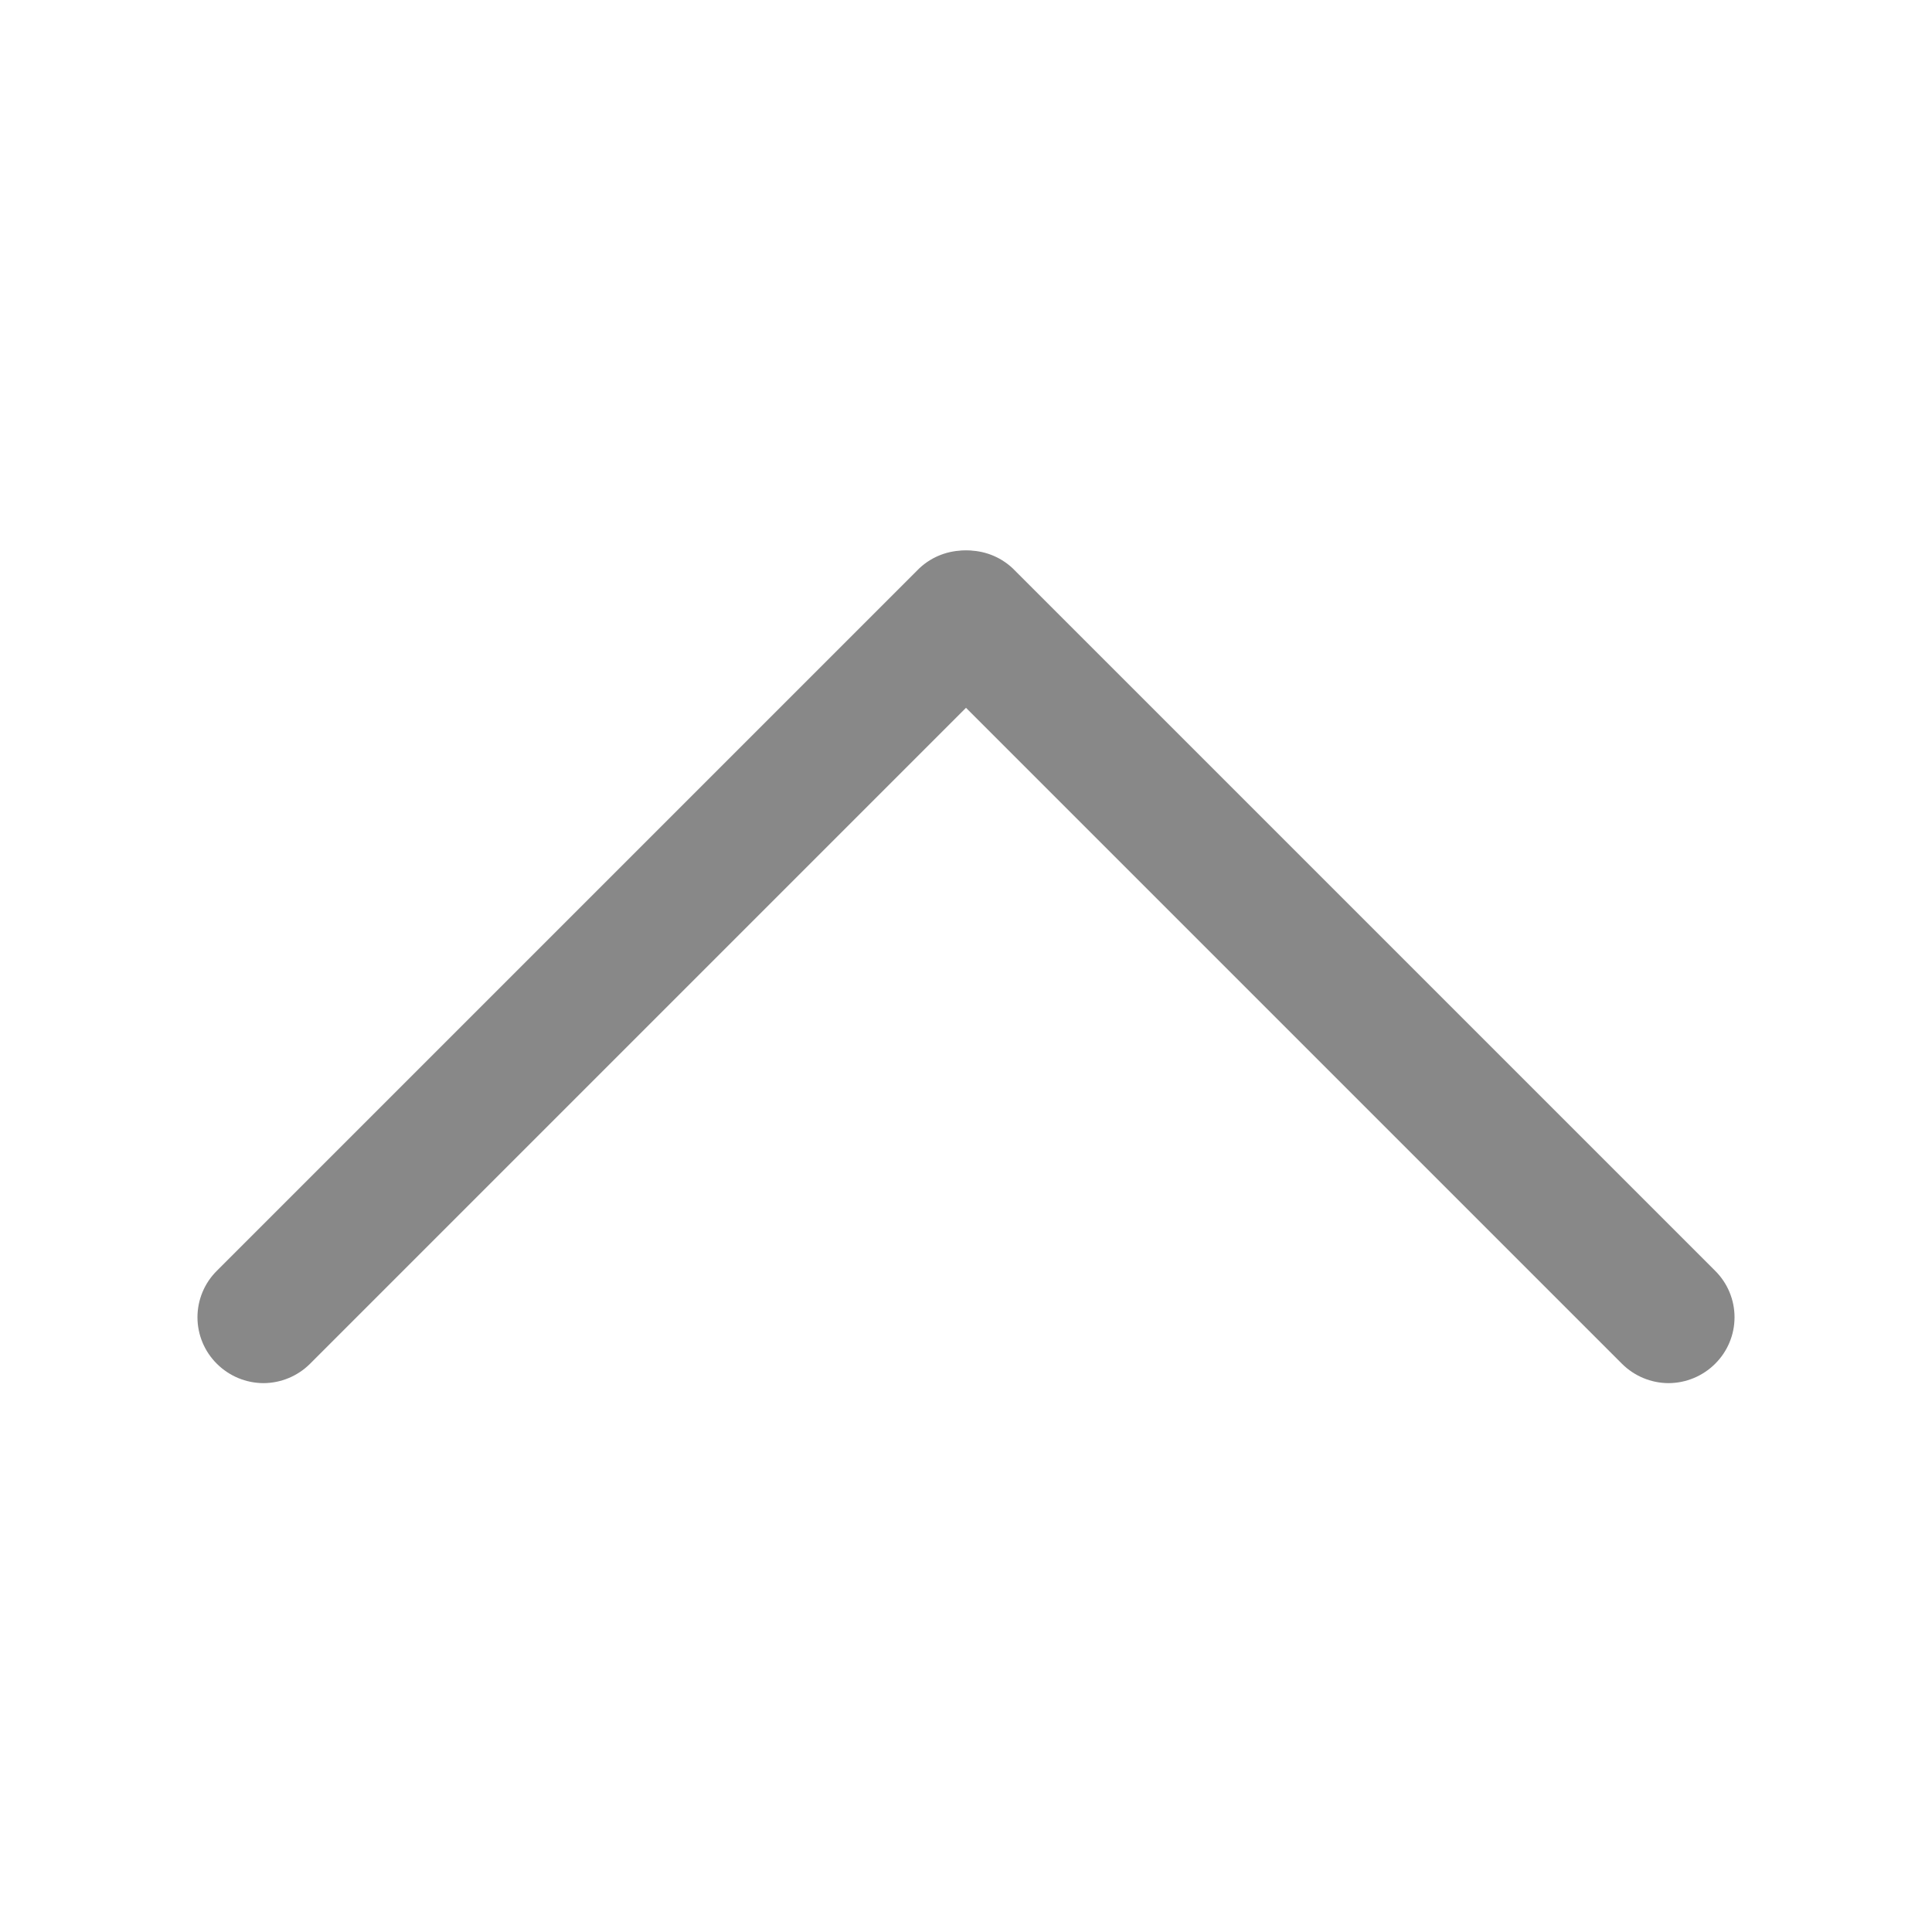
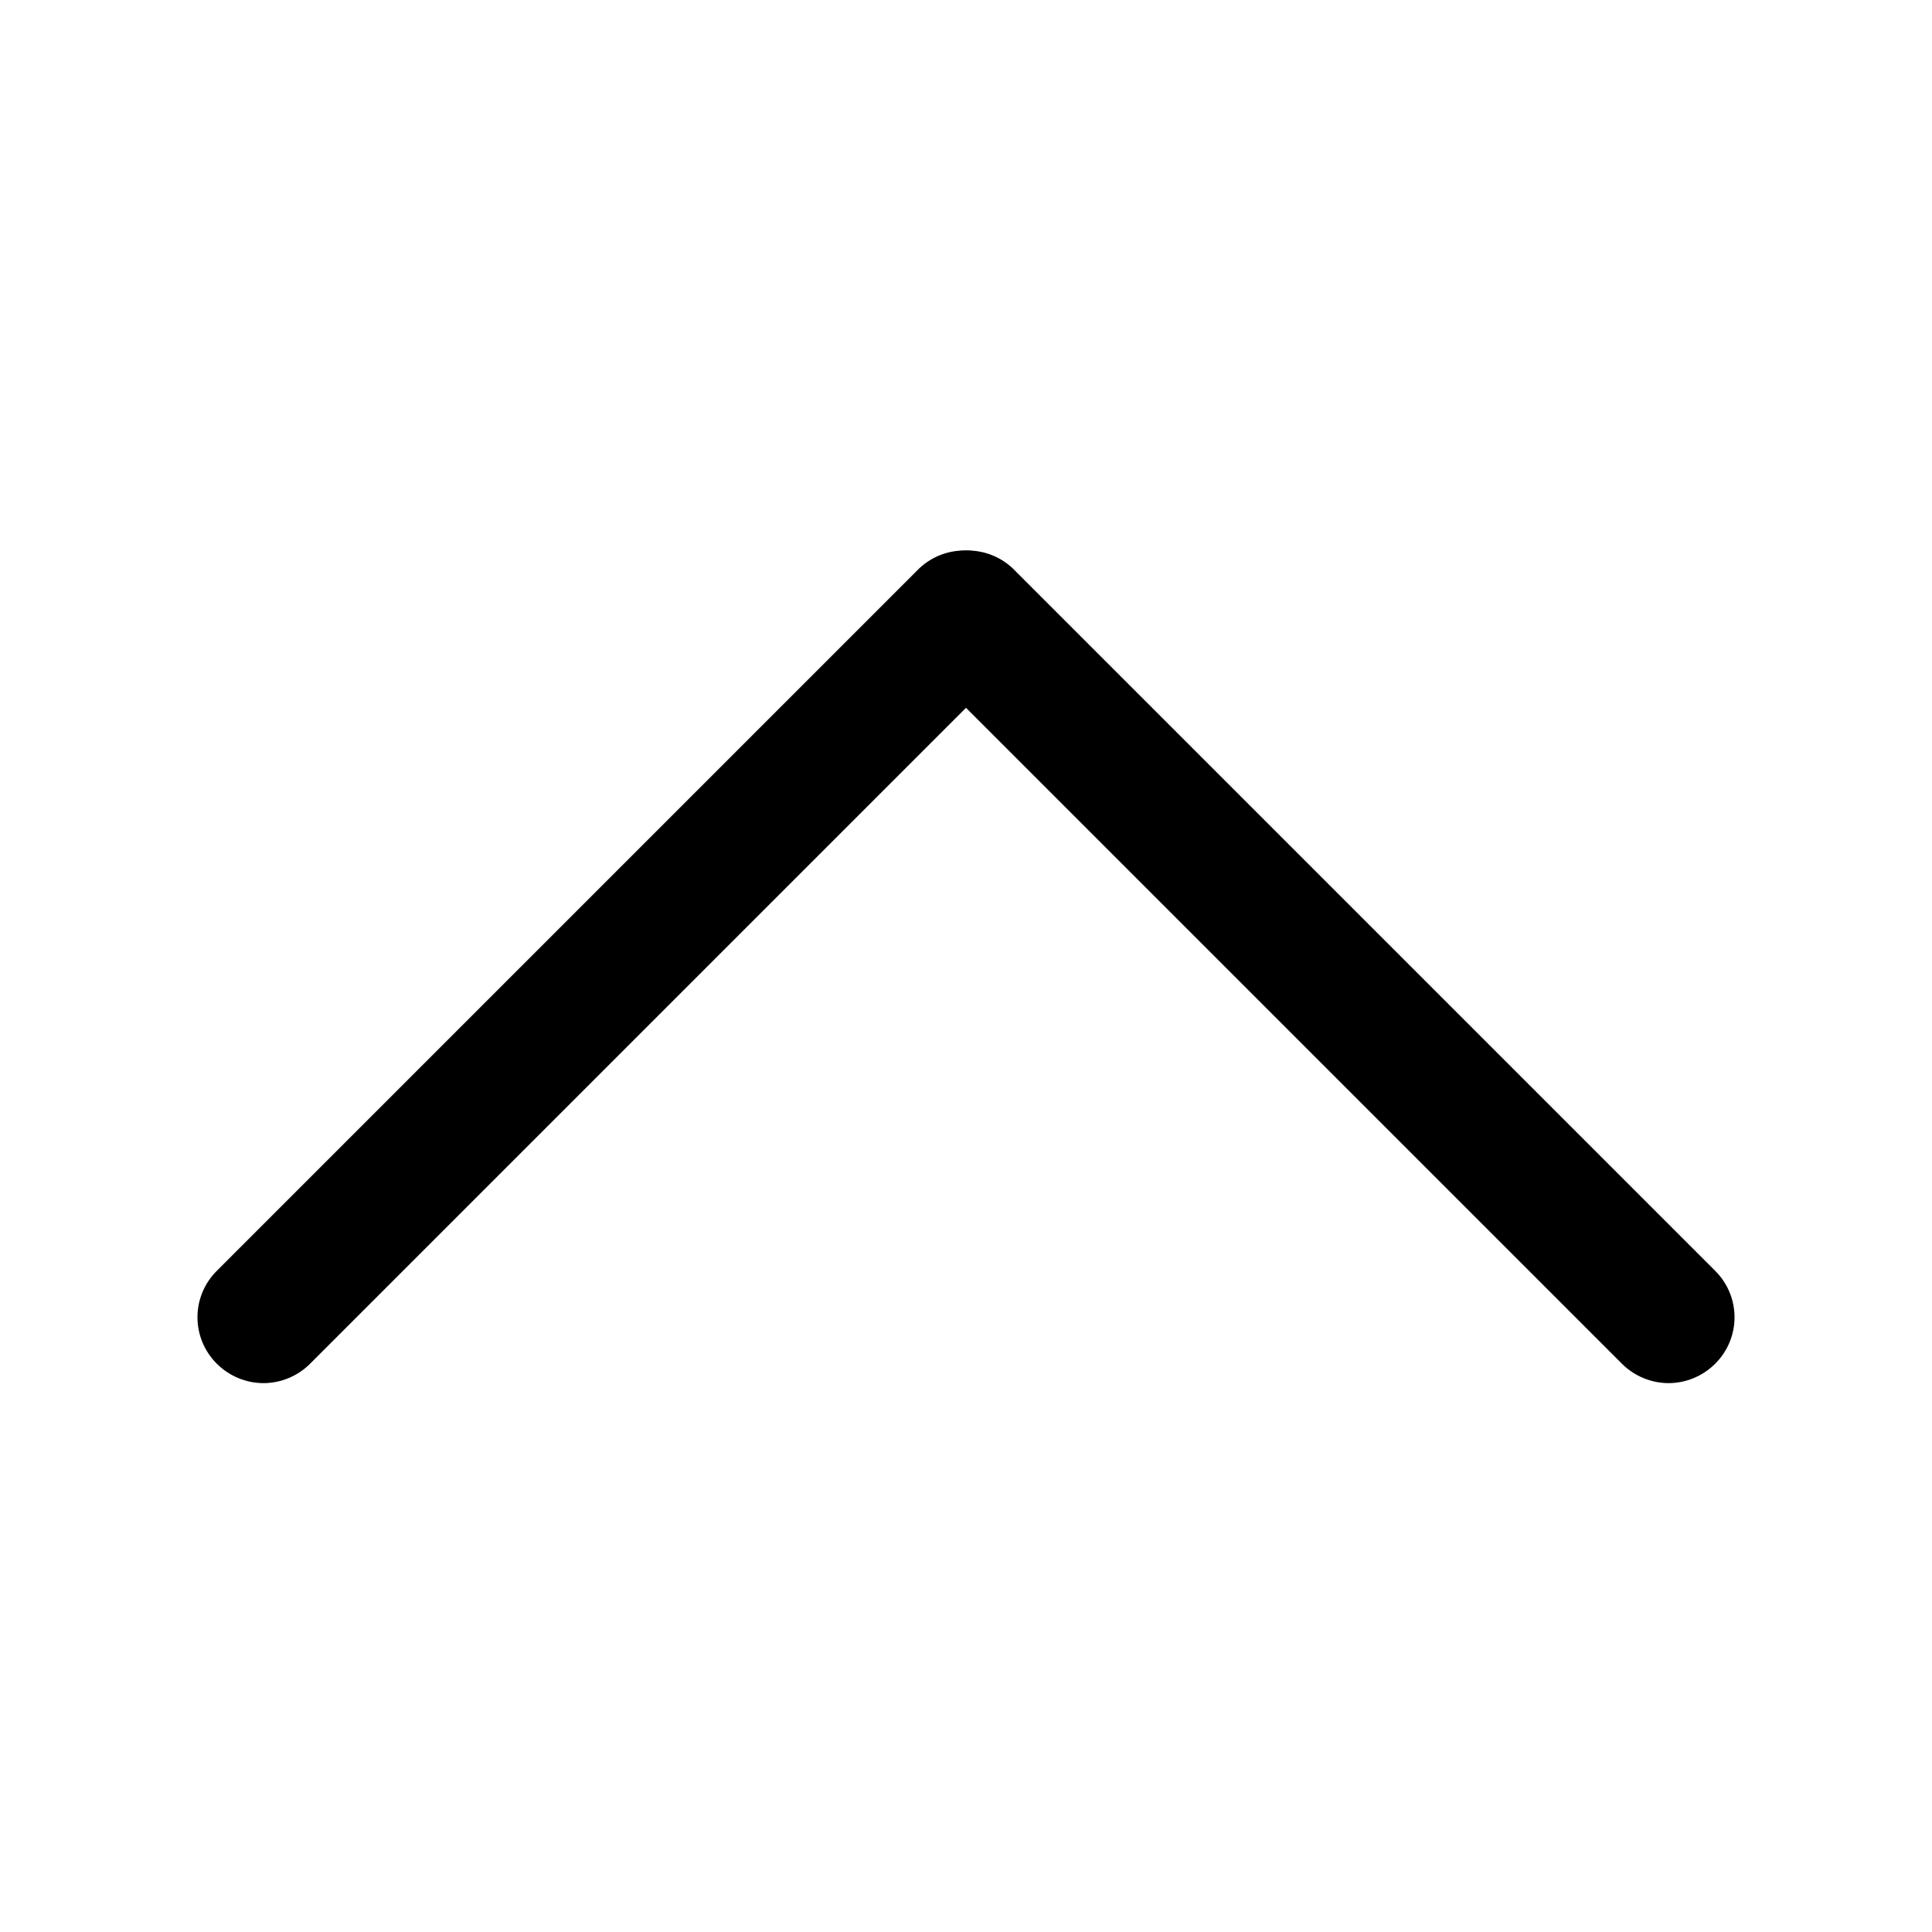
<svg xmlns="http://www.w3.org/2000/svg" class="svg-icon" style="width: 1em; height: 1em;vertical-align: middle;fill: currentColor;overflow: hidden;" viewBox="0 0 1024 1024" version="1.1">
-   <path d="M139.636 733.091a35.142 35.142 0 0 1-24.669-10.24 34.676 34.676 0 0 1 0-49.338l372.364-372.364a34.909 34.909 0 0 1 49.338 49.338l-372.364 372.364A35.142 35.142 0 0 1 139.636 733.091z" fill="#888888" />
-   <path d="M884.364 733.091a35.142 35.142 0 0 1-24.669-10.24l-372.364-372.364a34.909 34.909 0 0 1 49.338-49.338l372.364 372.364a34.676 34.676 0 0 1 0 49.338 35.142 35.142 0 0 1-24.669 10.24z" fill="#888888" />
+   <path d="M139.636 733.091a35.142 35.142 0 0 1-24.669-10.24 34.676 34.676 0 0 1 0-49.338l372.364-372.364a34.909 34.909 0 0 1 49.338 49.338l-372.364 372.364A35.142 35.142 0 0 1 139.636 733.091z" fill="#000000" />
+   <path d="M884.364 733.091a35.142 35.142 0 0 1-24.669-10.24l-372.364-372.364a34.909 34.909 0 0 1 49.338-49.338l372.364 372.364a34.676 34.676 0 0 1 0 49.338 35.142 35.142 0 0 1-24.669 10.24z" fill="#000000" />
</svg>
